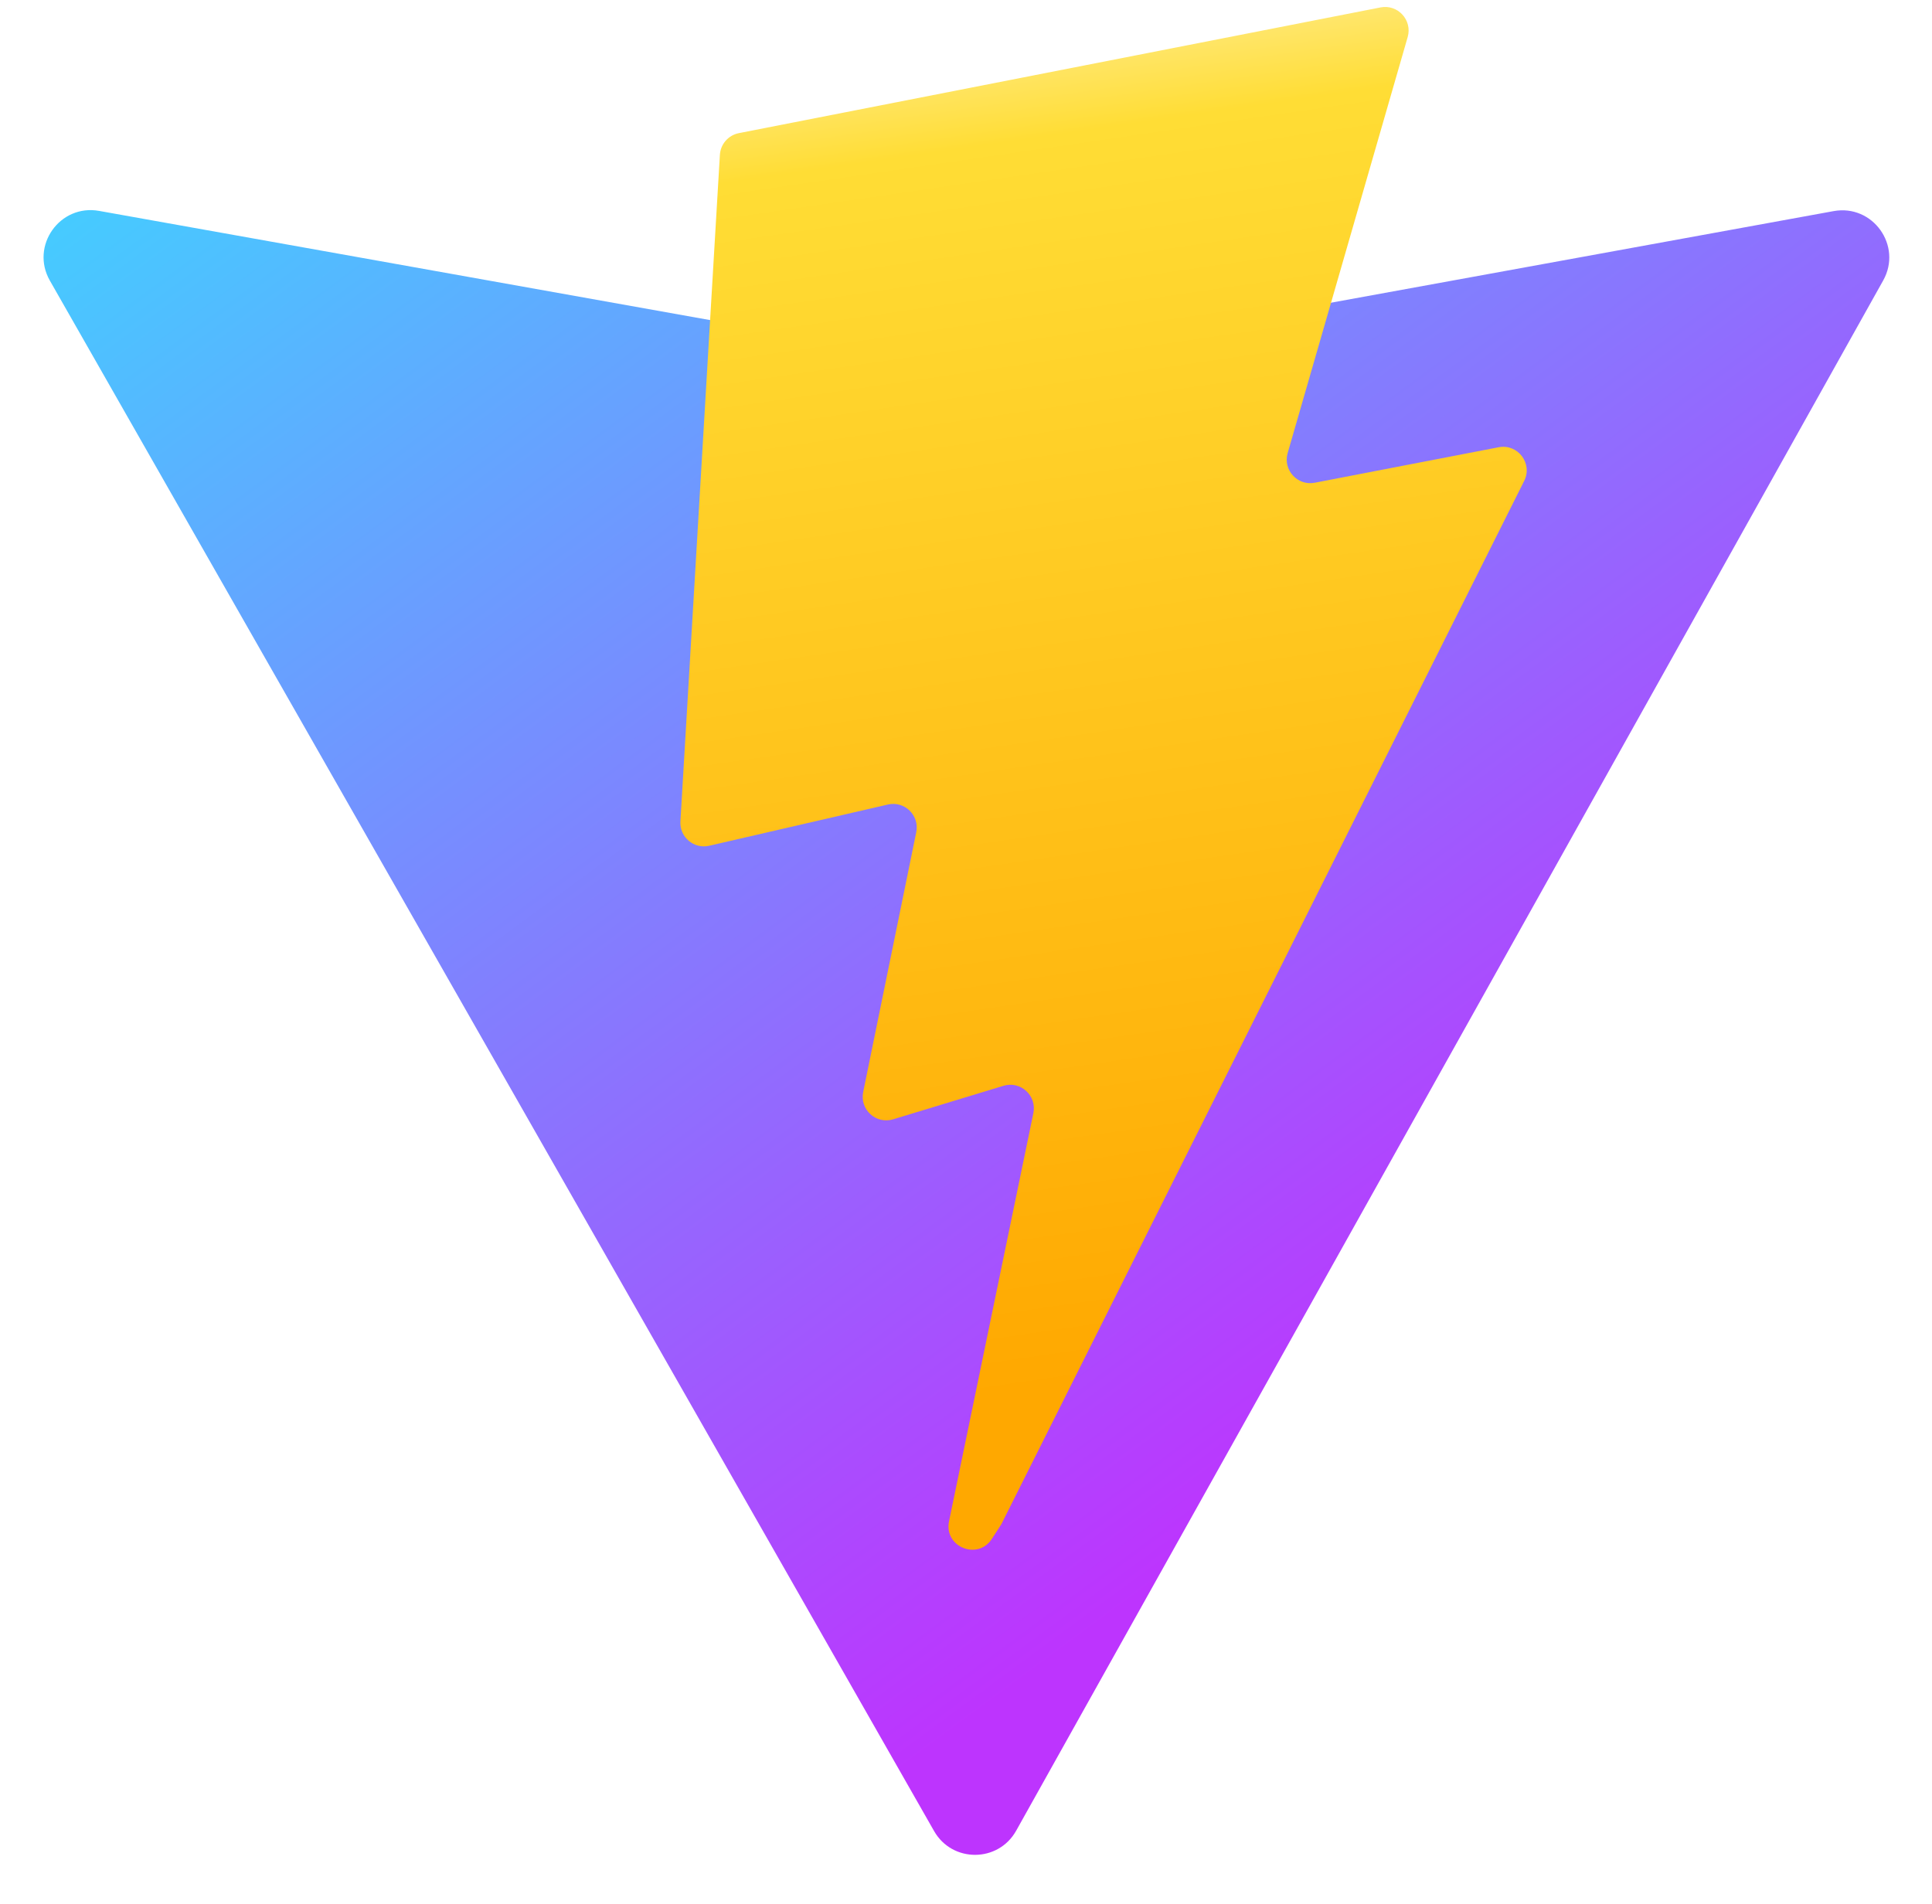
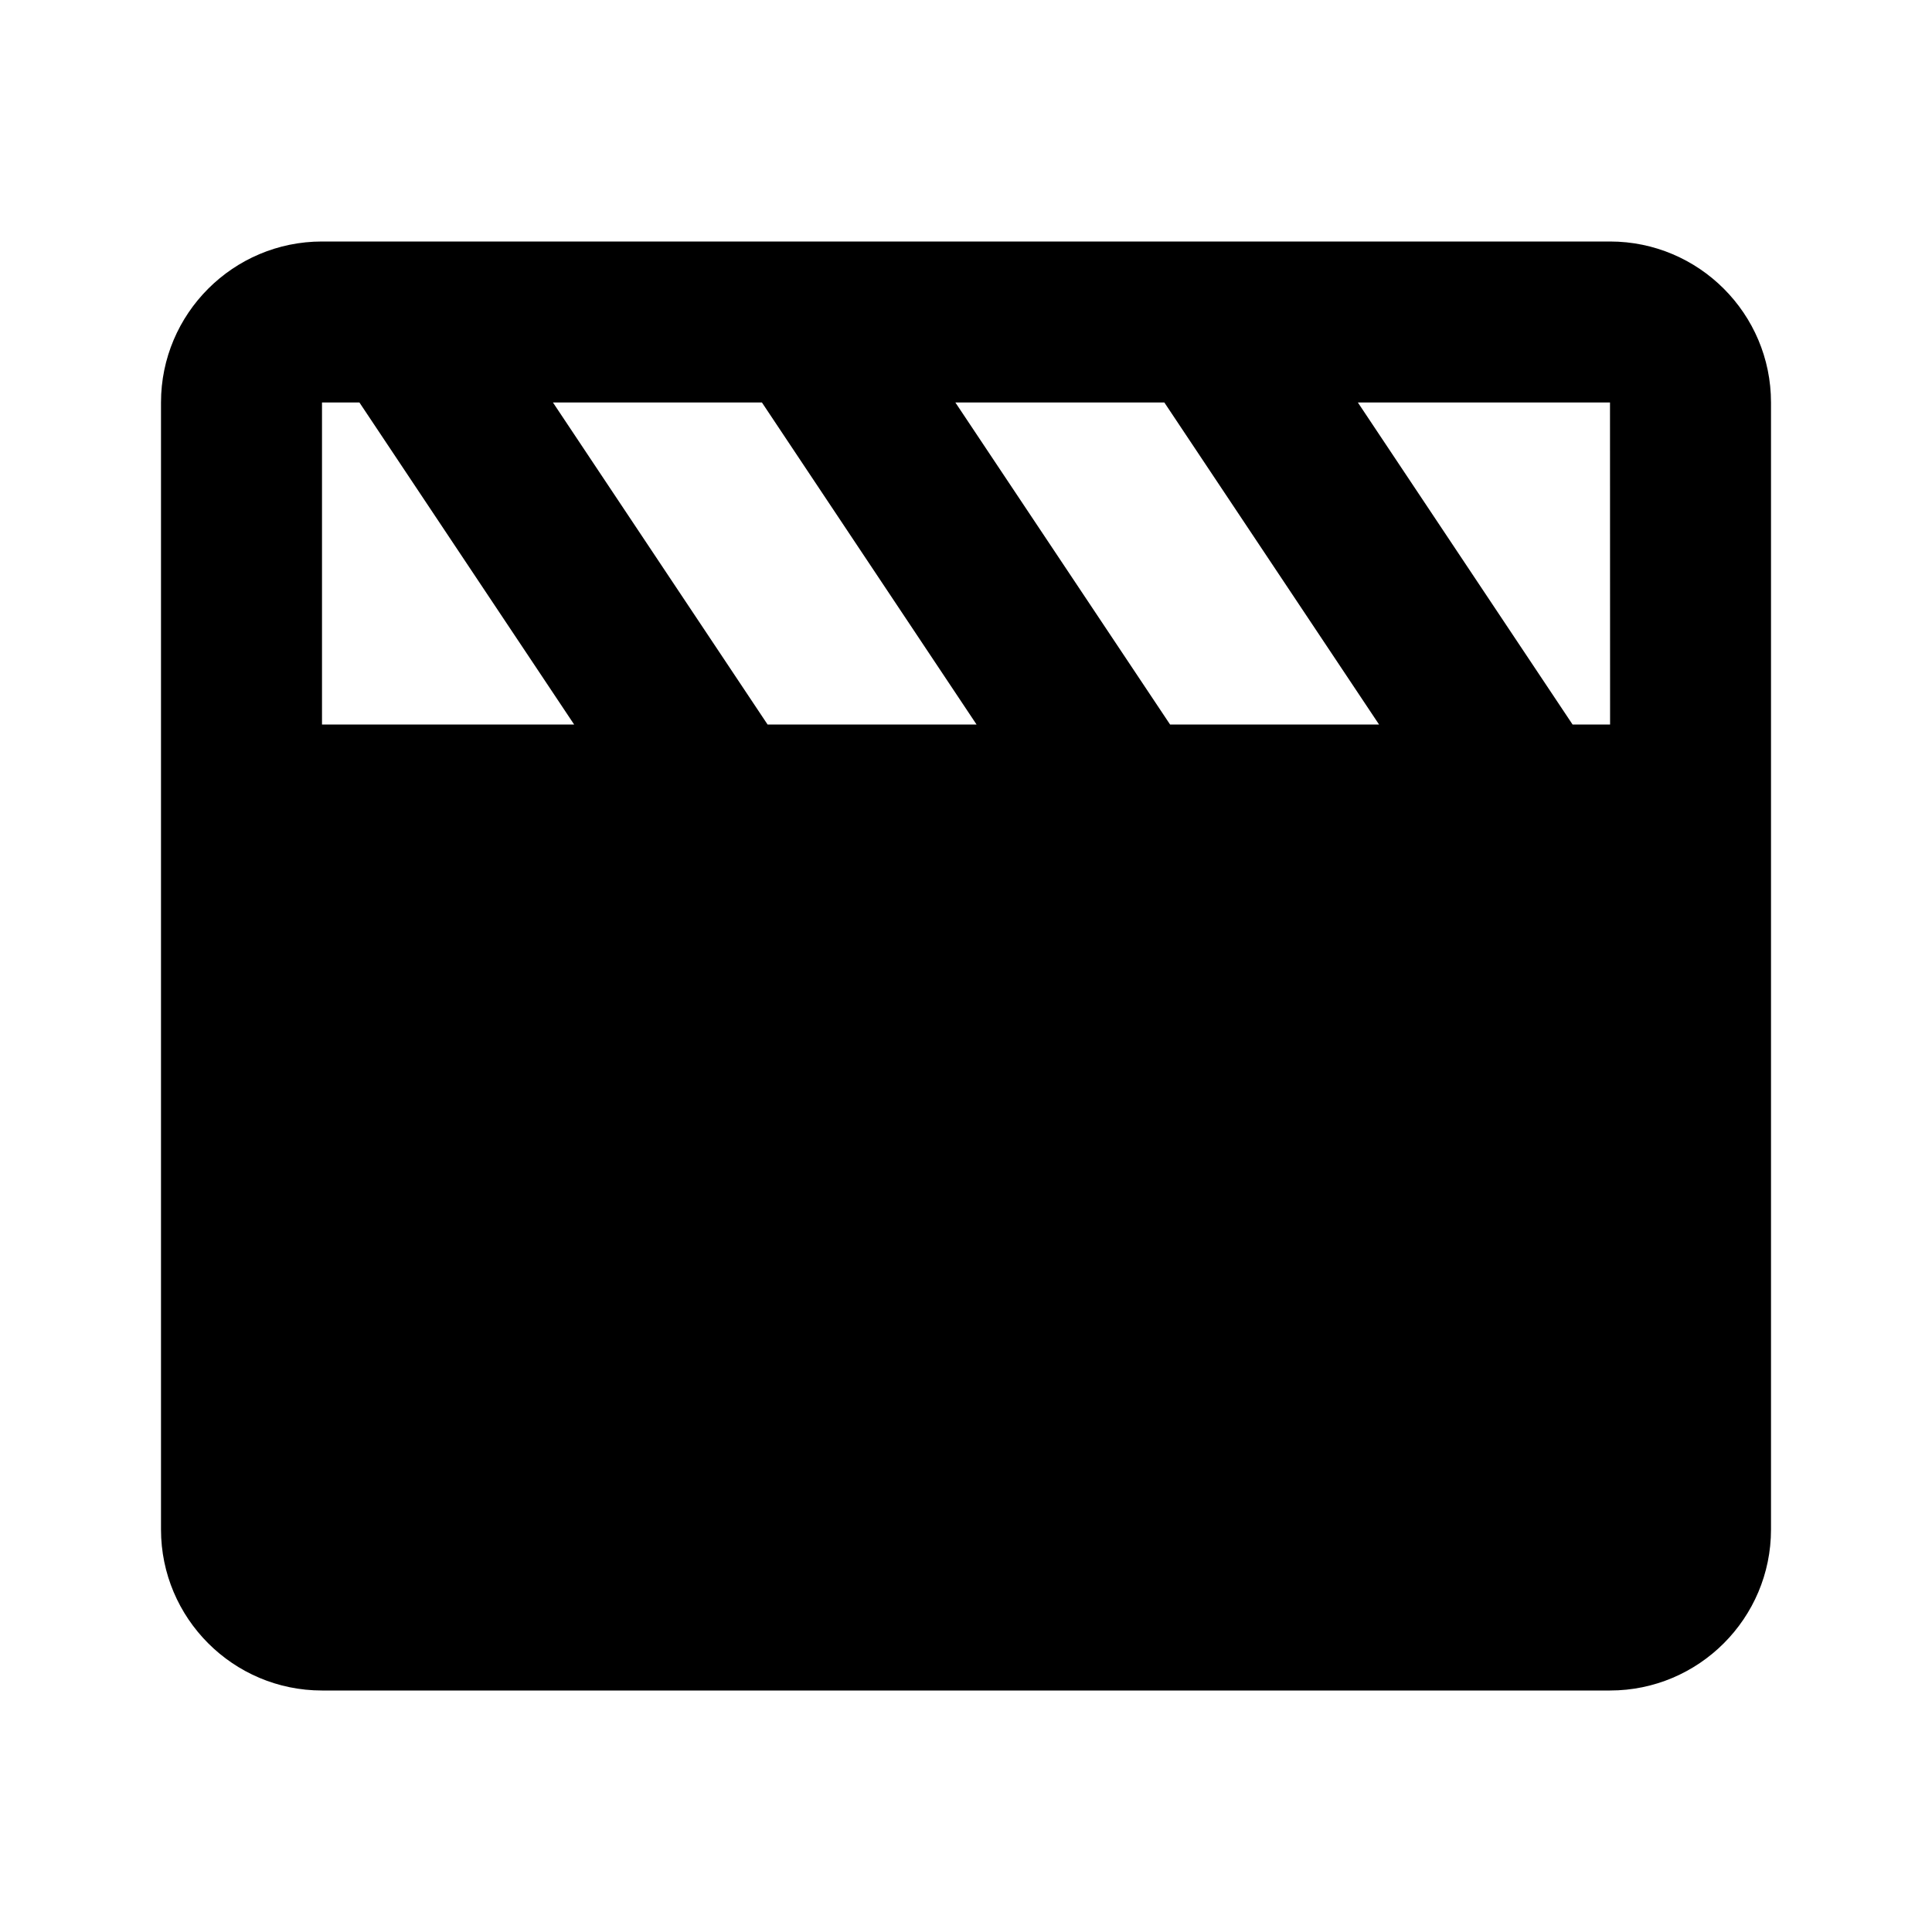
- <svg xmlns="http://www.w3.org/2000/svg" width="410" height="404" viewBox="0 0 410 404" fill="none">
-   <path d="M399.641 59.525L215.643 388.545C211.844 395.338 202.084 395.378 198.228 388.618L10.582 59.556C6.381 52.19 12.68 43.267 21.028 44.759L205.223 77.682C206.398 77.892 207.601 77.89 208.776 77.676L389.119 44.806C397.439 43.289 403.768 52.143 399.641 59.525Z" fill="url(#paint0_linear)" />
-   <path d="M292.965 1.574L156.801 28.255C154.563 28.694 152.906 30.59 152.771 32.866L144.395 174.33C144.198 177.662 147.258 180.248 150.51 179.498L188.42 170.749C191.967 169.931 195.172 173.055 194.443 176.622L183.18 231.775C182.422 235.487 185.907 238.661 189.532 237.56L212.947 230.446C216.577 229.344 220.065 232.527 219.297 236.242L201.398 322.875C200.278 328.294 207.486 331.249 210.492 326.603L212.5 323.5L323.454 102.072C325.312 98.365 322.108 94.137 318.036 94.923L279.014 102.454C275.347 103.161 272.227 99.746 273.262 96.158L298.731 7.867C299.767 4.273 296.636 0.855 292.965 1.574Z" fill="url(#paint1_linear)" />
-   <defs>
-     <linearGradient id="paint0_linear" x1="6" y1="33" x2="235" y2="344" gradientUnits="userSpaceOnUse">
-       <stop stop-color="#41D1FF" />
-       <stop offset="1" stop-color="#BD34FE" />
-     </linearGradient>
-     <linearGradient id="paint1_linear" x1="194.651" y1="8.818" x2="236.076" y2="292.989" gradientUnits="userSpaceOnUse">
-       <stop stop-color="#FFEA83" />
-       <stop offset="0.083" stop-color="#FFDD35" />
-       <stop offset="1" stop-color="#FFA800" />
-     </linearGradient>
-   </defs>
+ <svg xmlns="http://www.w3.org/2000/svg" width="24px" height="24px" viewBox="0 0 24 24">
+   <path d="M20 3H4c-1.103 0-2 .897-2 2v14c0 1.103.897 2 2 2h16c1.103 0 2-.897 2-2V5c0-1.103-.897-2-2-2zm.001 6c-.001 0-.001 0 0 0h-.466l-2.667-4H20l.001 4zm-5.466 0-2.667-4h2.596l2.667 4h-2.596zm-2.404 0H9.535L6.869 5h2.596l2.666 4zM4 5h.465l2.667 4H4V5z" />
</svg>
